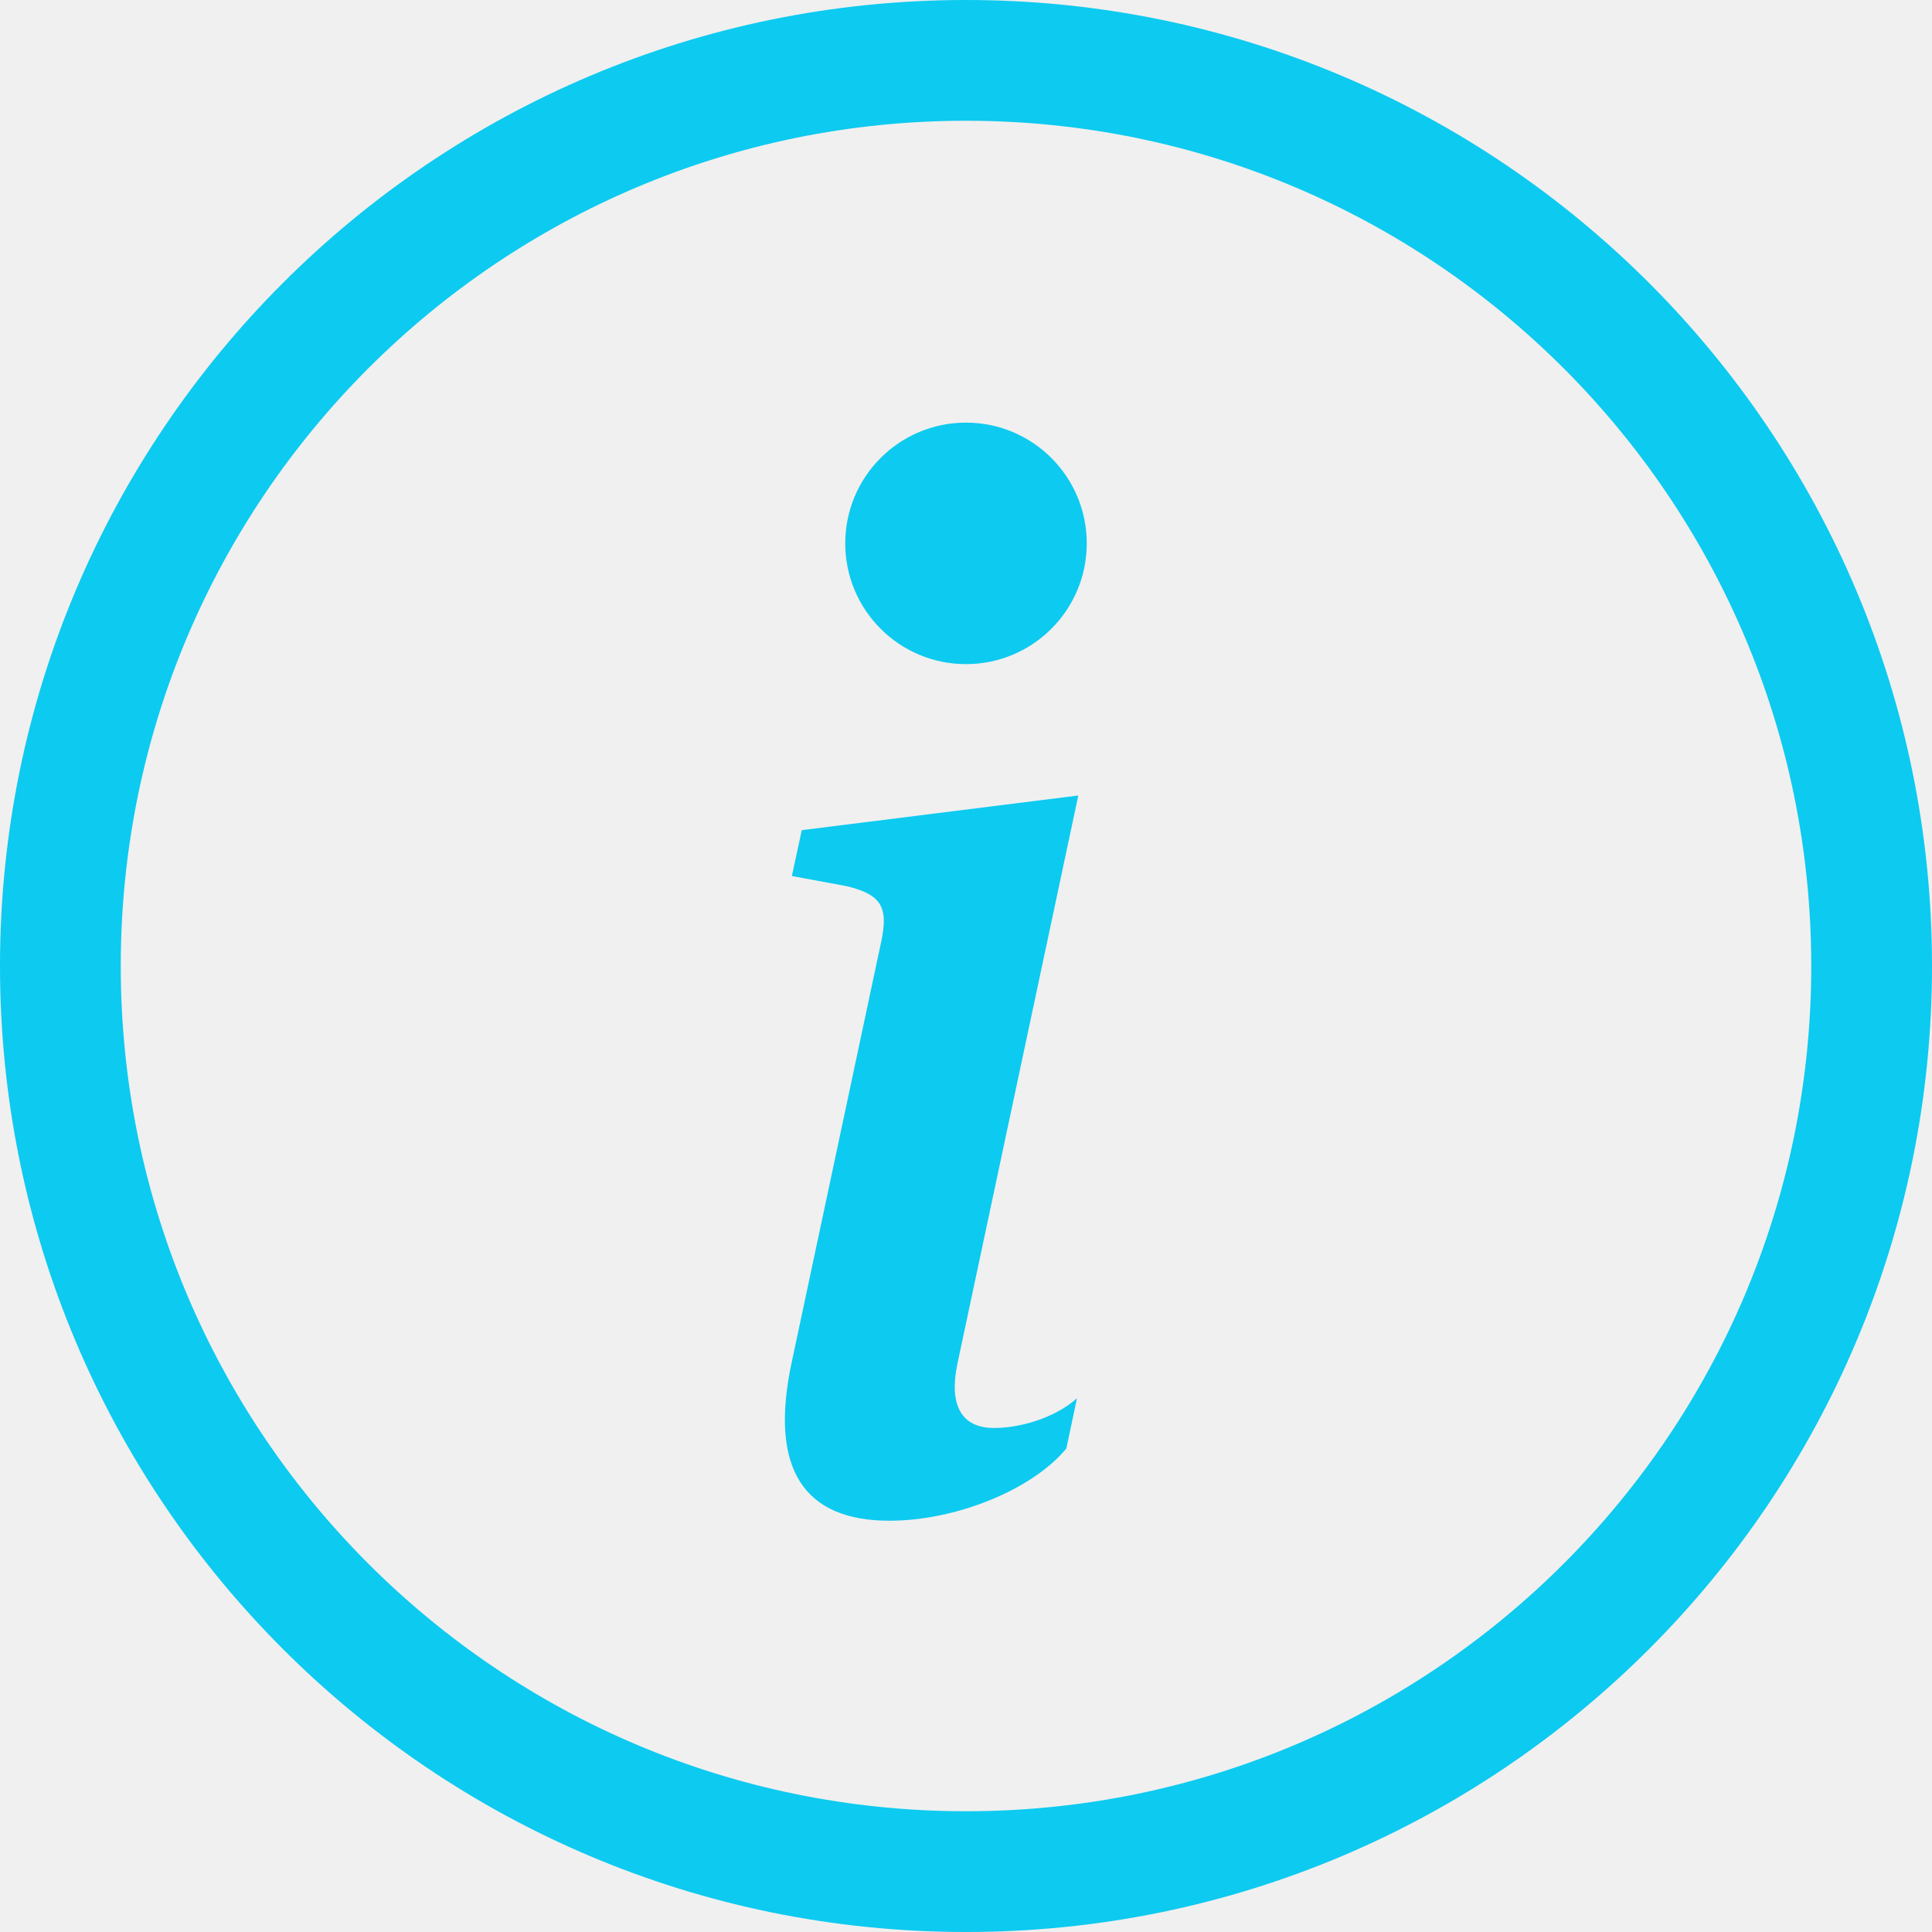
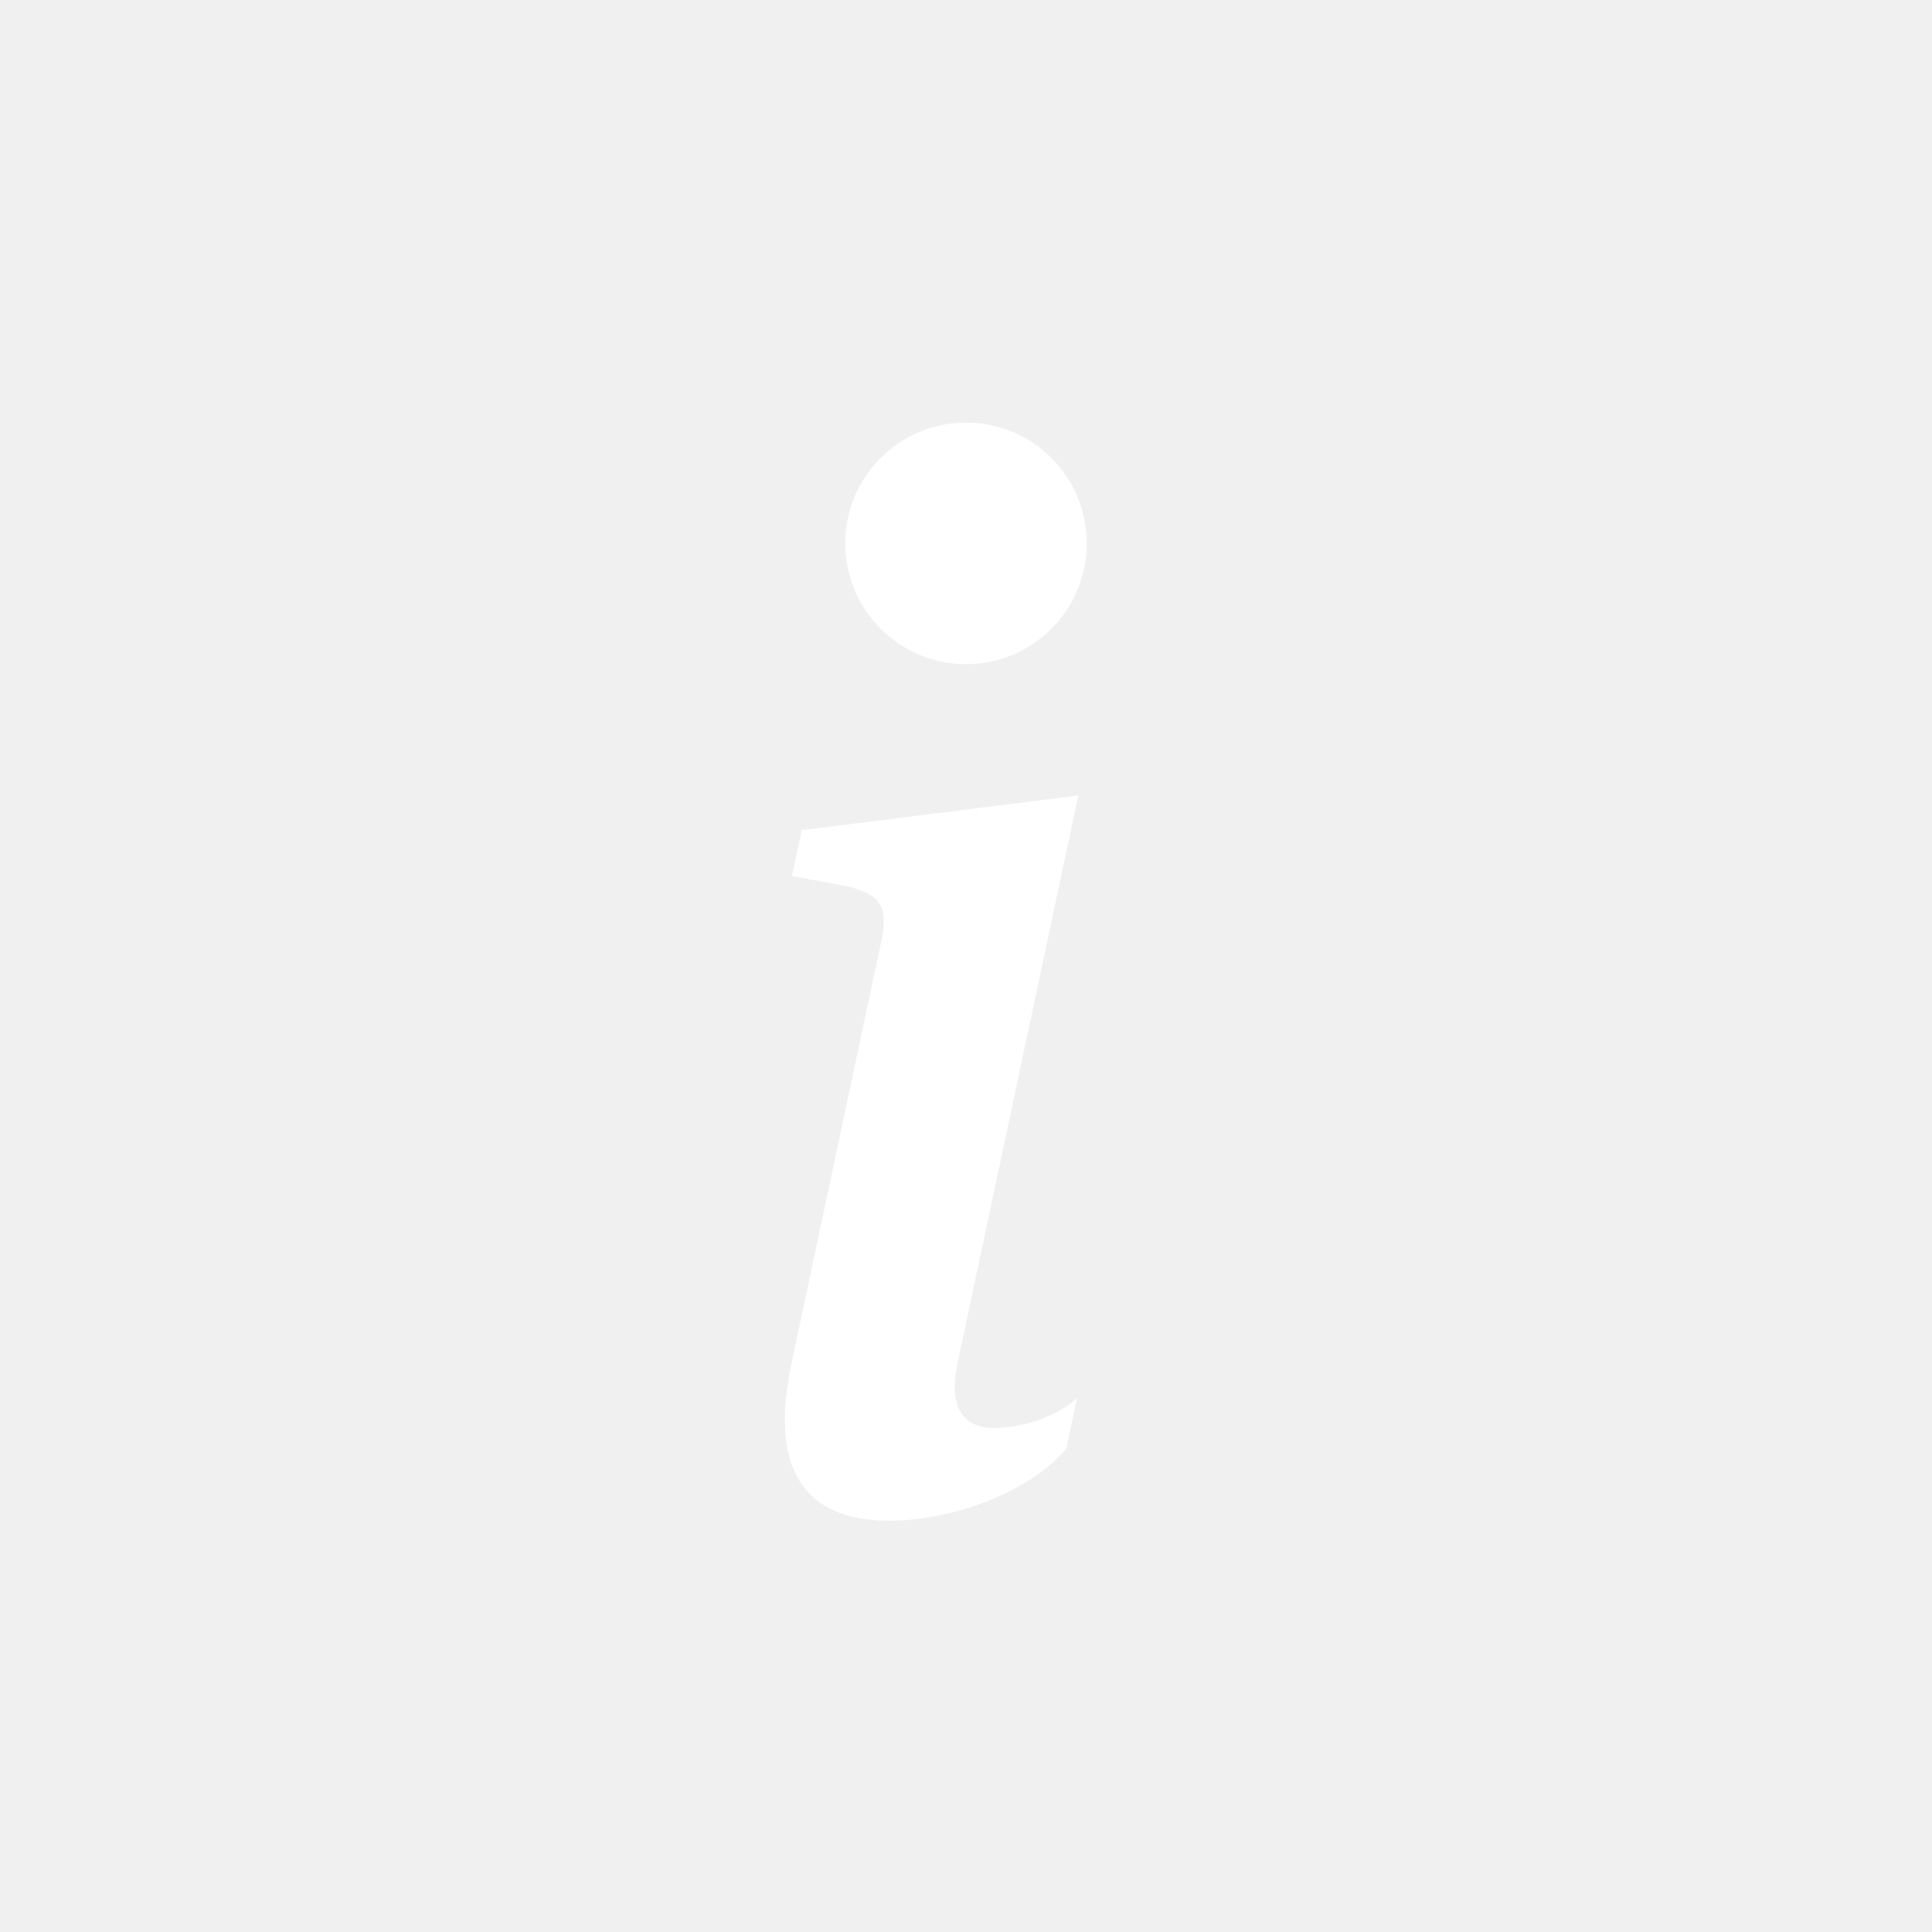
- <svg xmlns="http://www.w3.org/2000/svg" width="16" height="16" fill="#0dcaf0" class="bi bi-info-circle" viewBox="0 0 16 16">
-   <path d="M8 15A7 7 0 1 1 8 1a7 7 0 0 1 0 14m0 1A8 8 0 1 0 8 0a8 8 0 0 0 0 16" />
+ <svg xmlns="http://www.w3.org/2000/svg" width="16" height="16" fill="#fff" class="bi bi-info" viewBox="0 0 16 16">
  <path d="m8.93 6.588-2.29.287-.082.38.45.083c.294.07.352.176.288.469l-.738 3.468c-.194.897.105 1.319.808 1.319.545 0 1.178-.252 1.465-.598l.088-.416c-.2.176-.492.246-.686.246-.275 0-.375-.193-.304-.533zM9 4.5a1 1 0 1 1-2 0 1 1 0 0 1 2 0" />
</svg>
